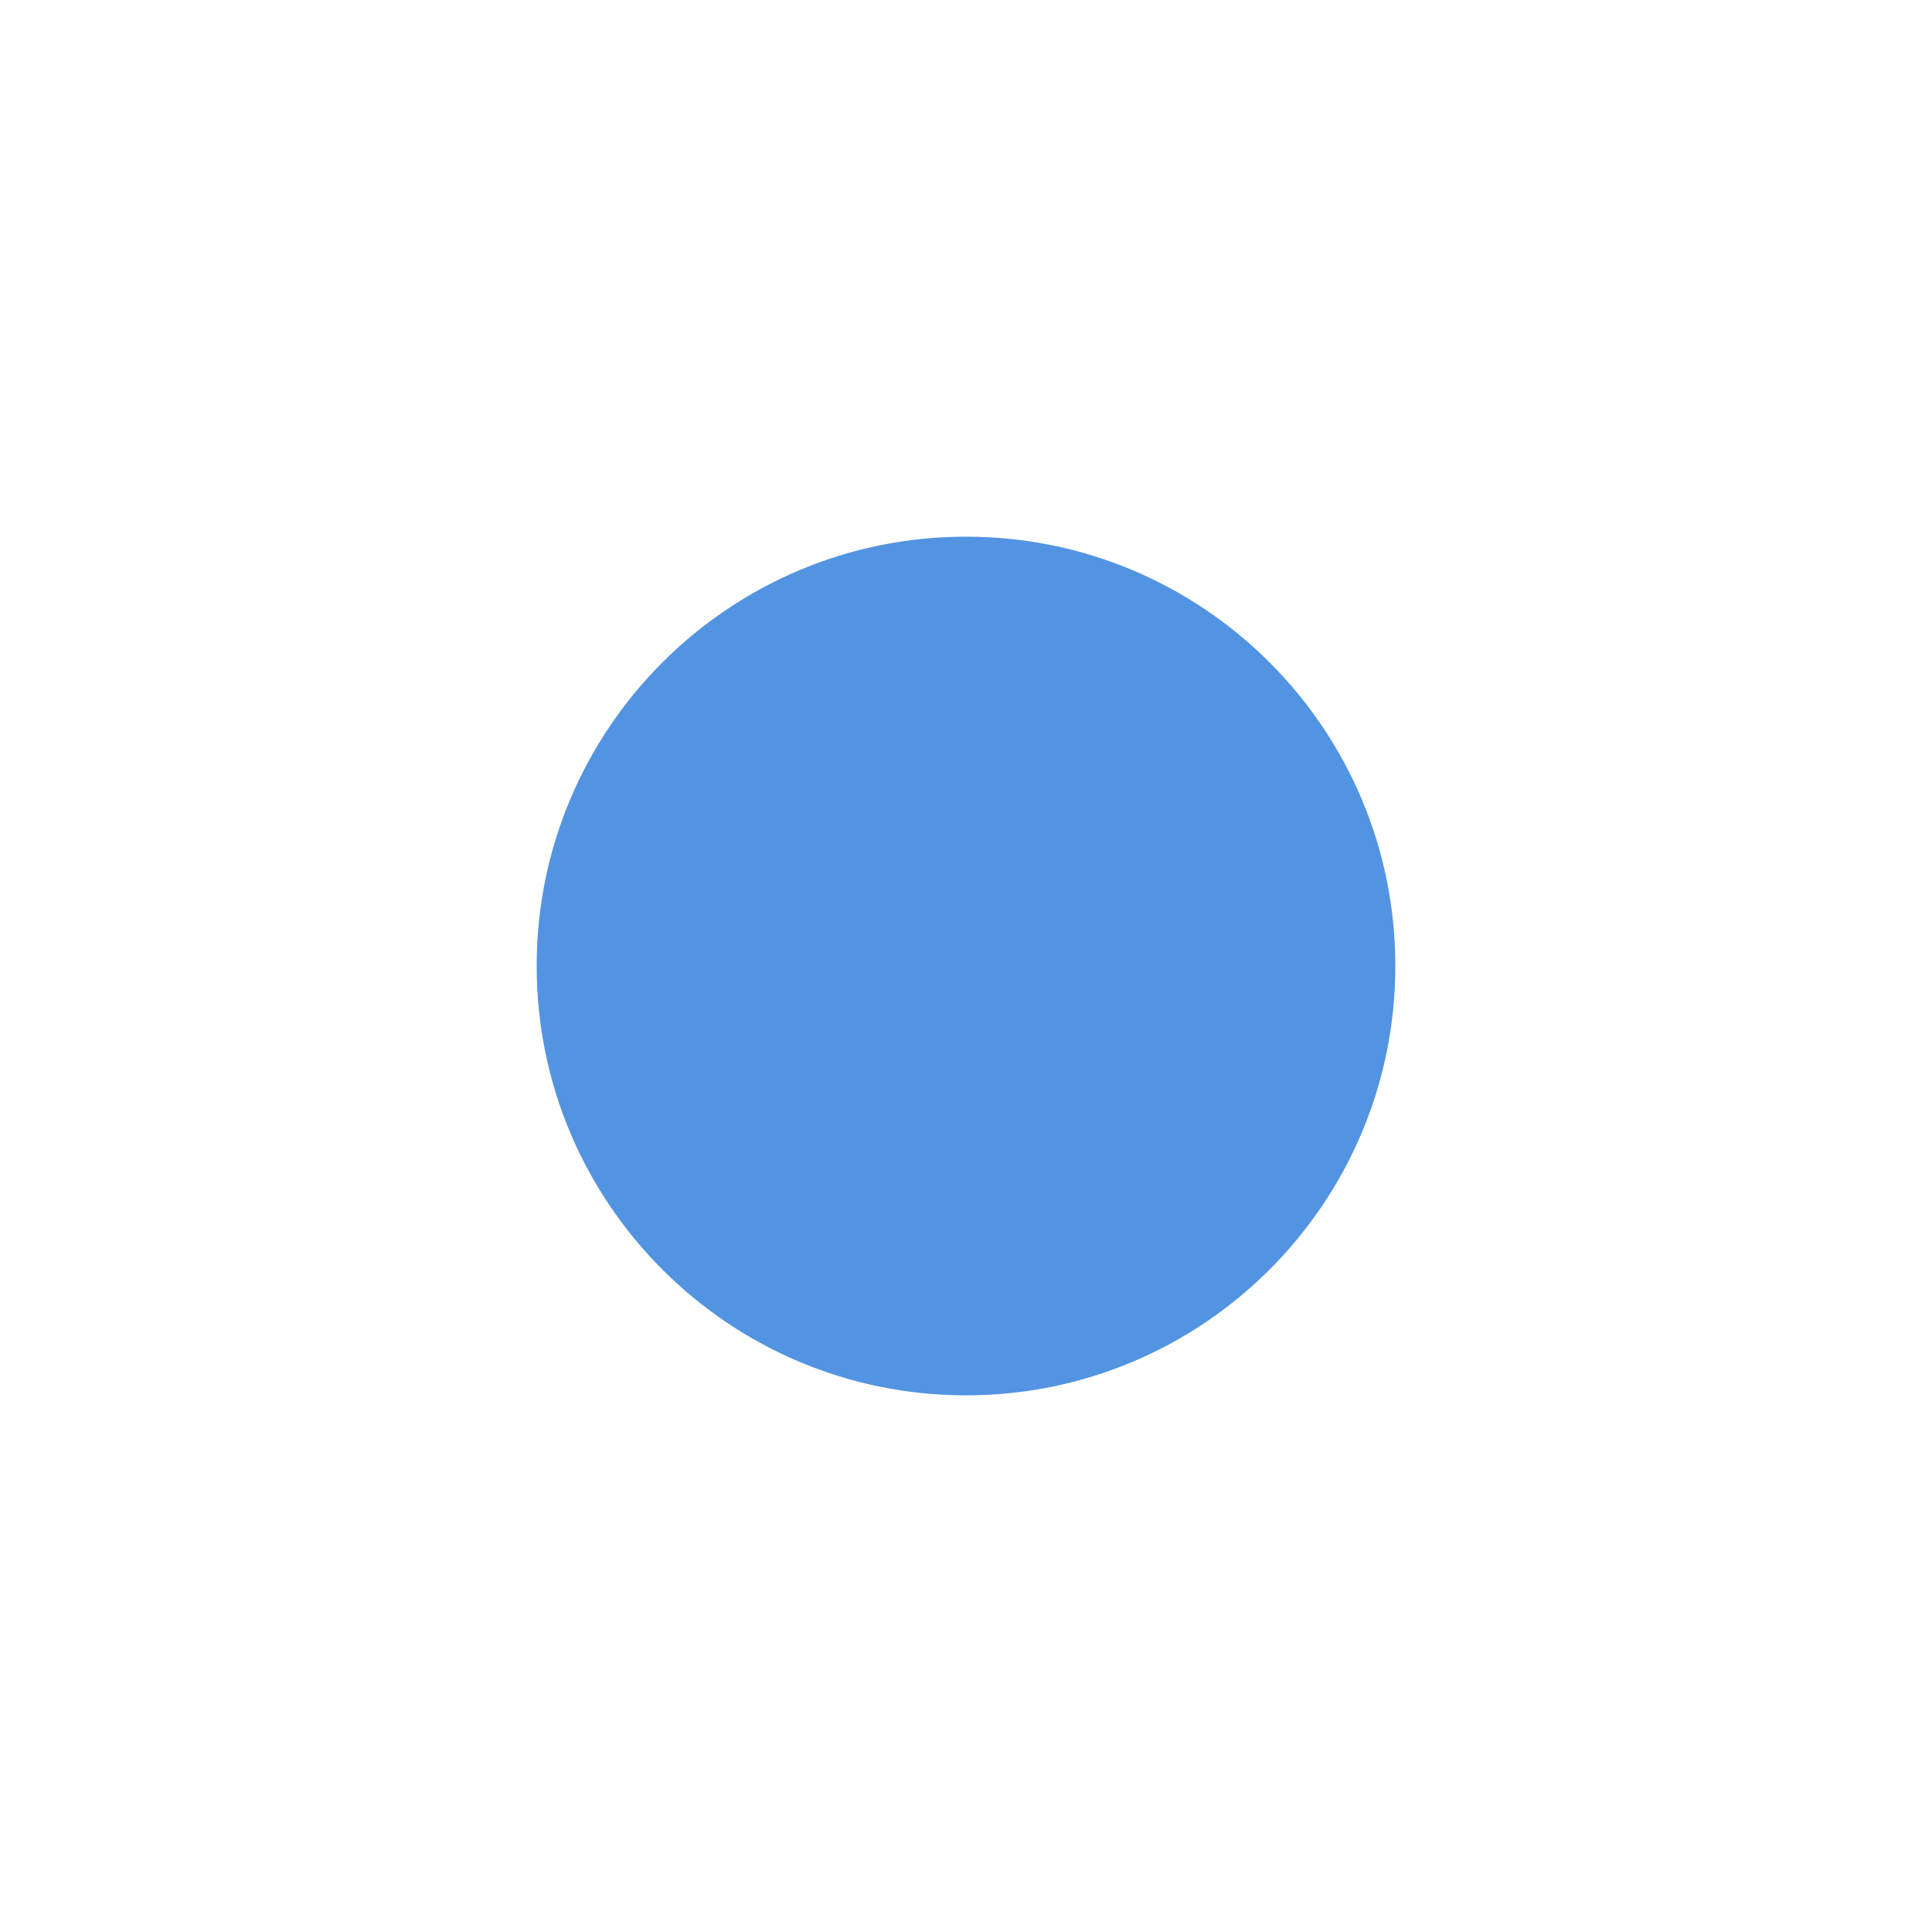
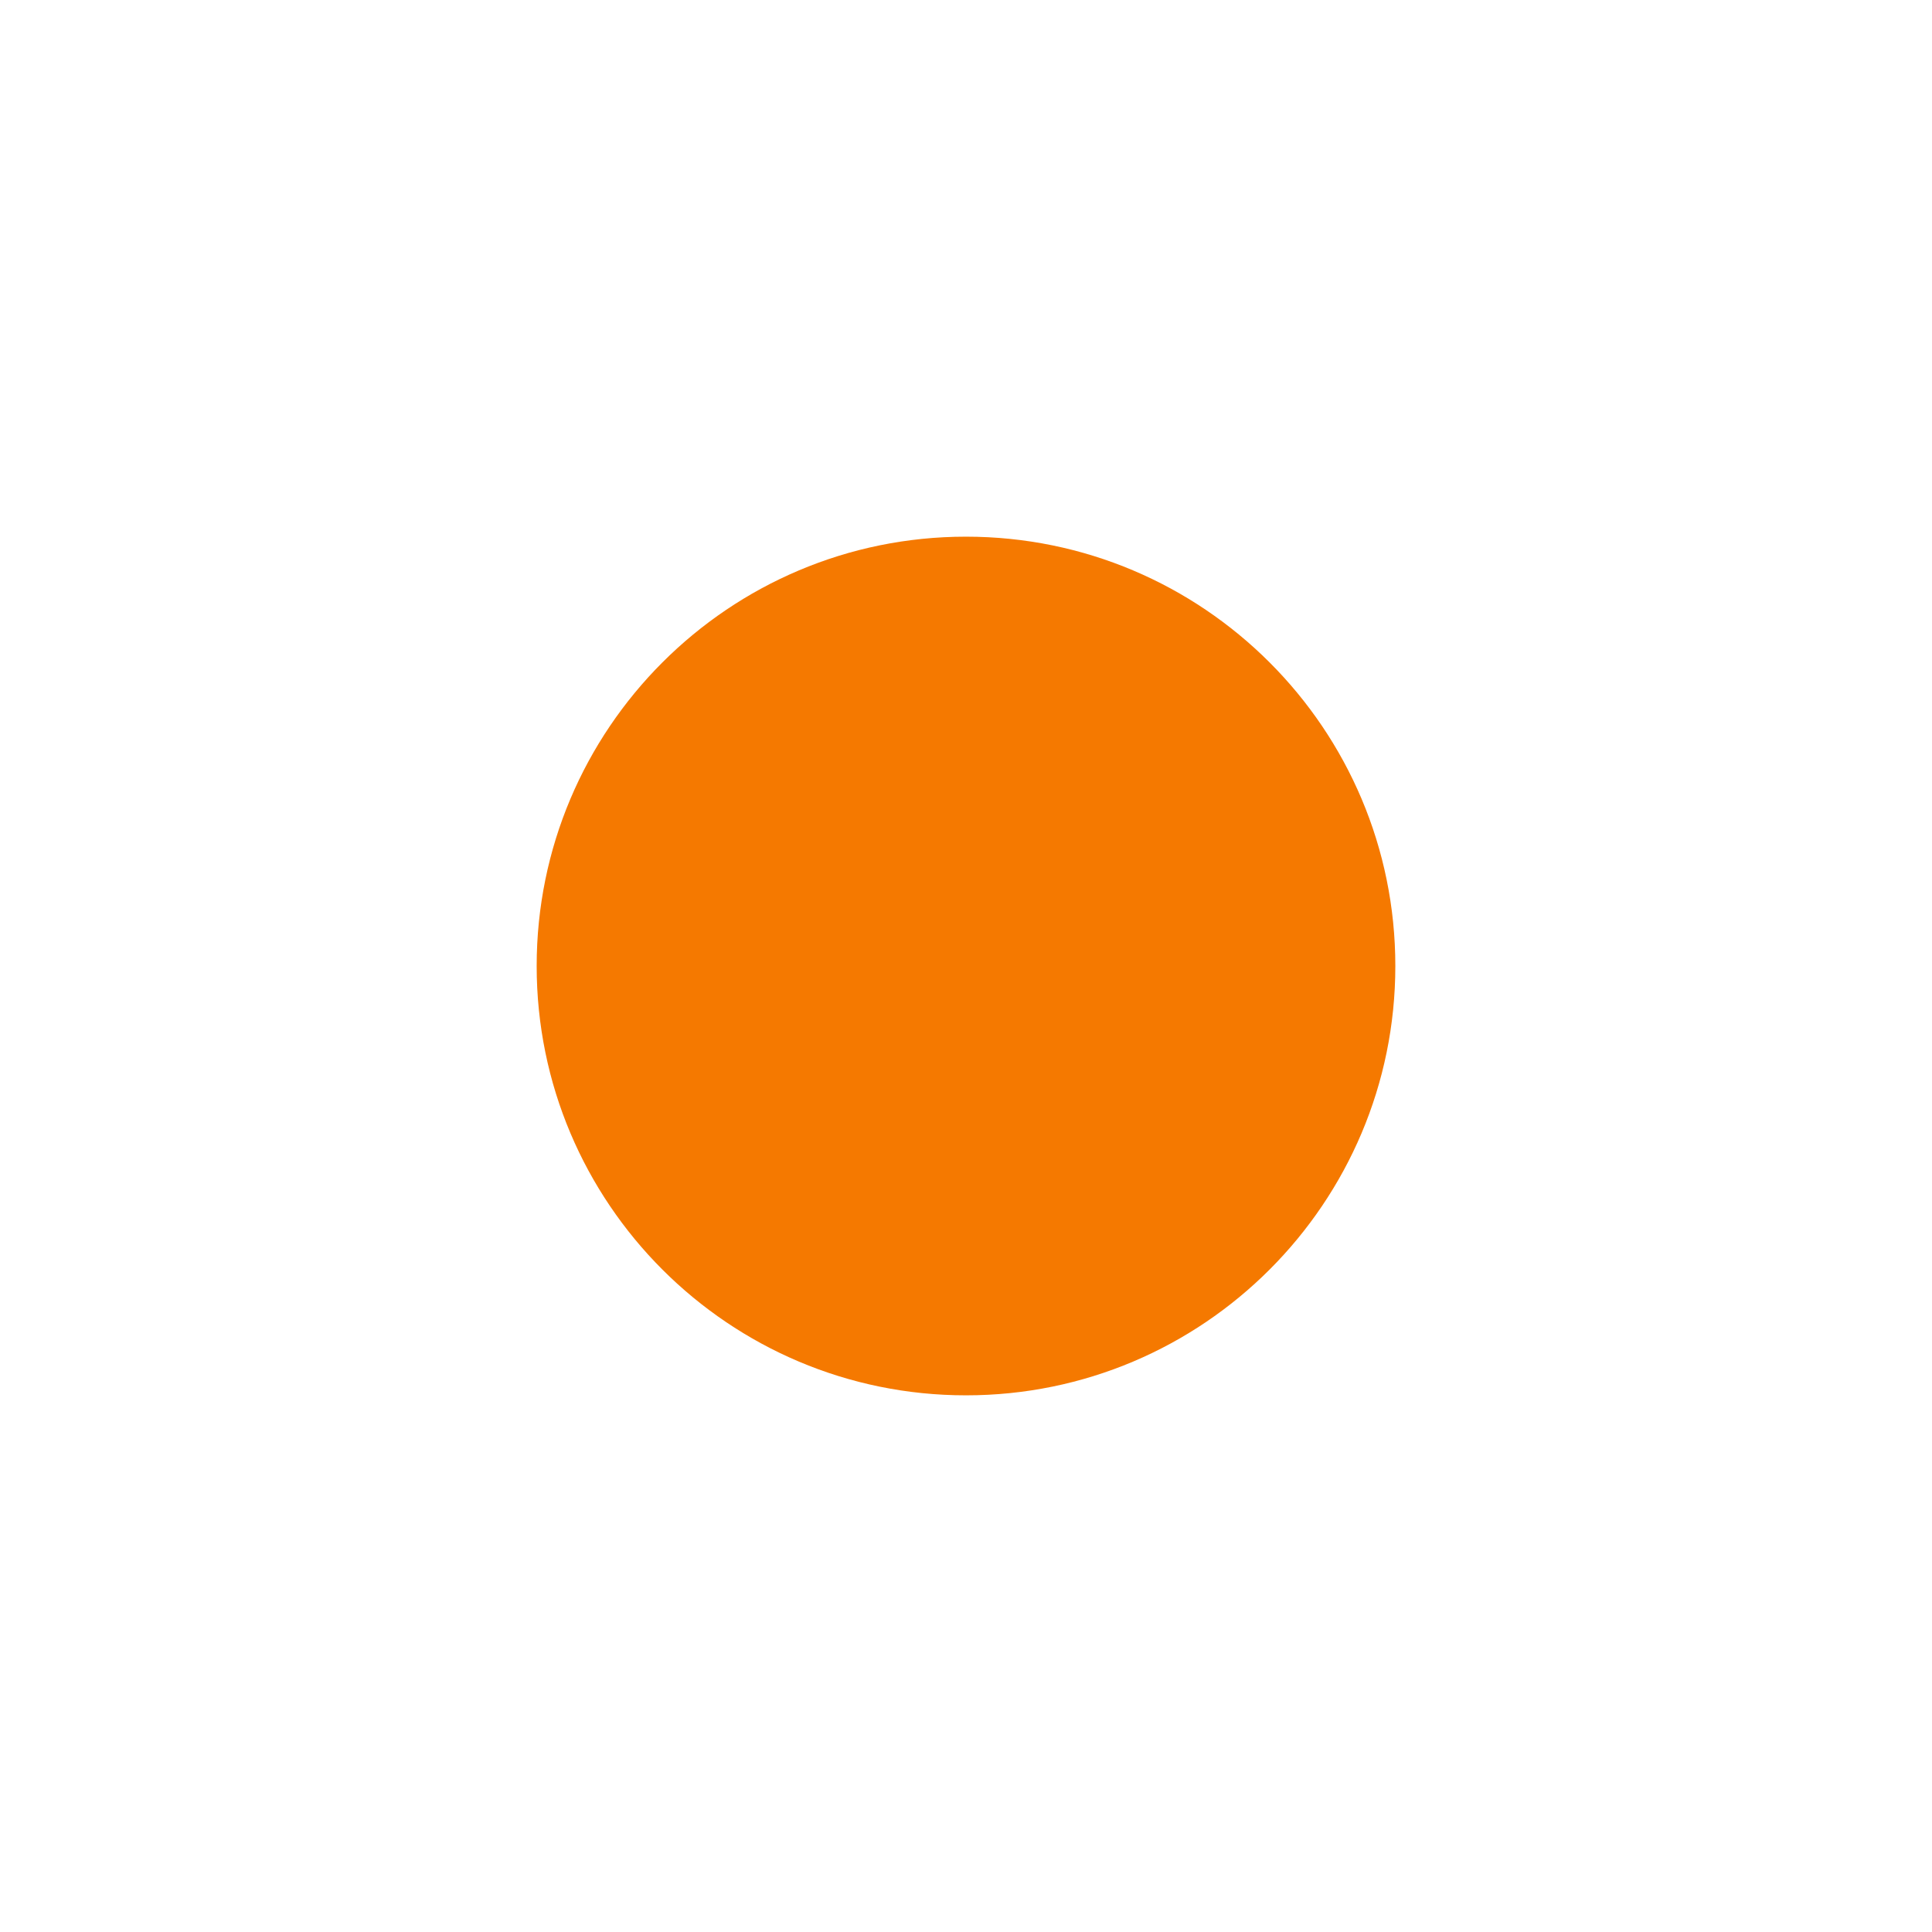
<svg xmlns="http://www.w3.org/2000/svg" xmlns:ns1="http://www.openswatchbook.org/uri/2009/osb" xmlns:xlink="http://www.w3.org/1999/xlink" width="18" height="18" id="svg5266" version="1.1">
  <defs id="defs5268">
    <linearGradient id="selected_bg_color" ns1:paint="solid">
-       <stop style="stop-color:#5294e2;stop-opacity:1;" offset="0" id="stop4137" />
+       <stop style="stop-color:#f57900;stop-opacity:1;" offset="0" id="stop4137" />
    </linearGradient>
    <linearGradient xlink:href="#selected_bg_color" id="linearGradient4139" x1="9" y1="3" x2="9" y2="11" gradientUnits="userSpaceOnUse" />
  </defs>
  <g id="layer1" transform="translate(0,2)">
    <circle style="opacity:1;fill:url(#linearGradient4139);fill-opacity:1;stroke:none;stroke-opacity:0.706" id="path4136" cx="9" cy="7" r="4" />
  </g>
</svg>
